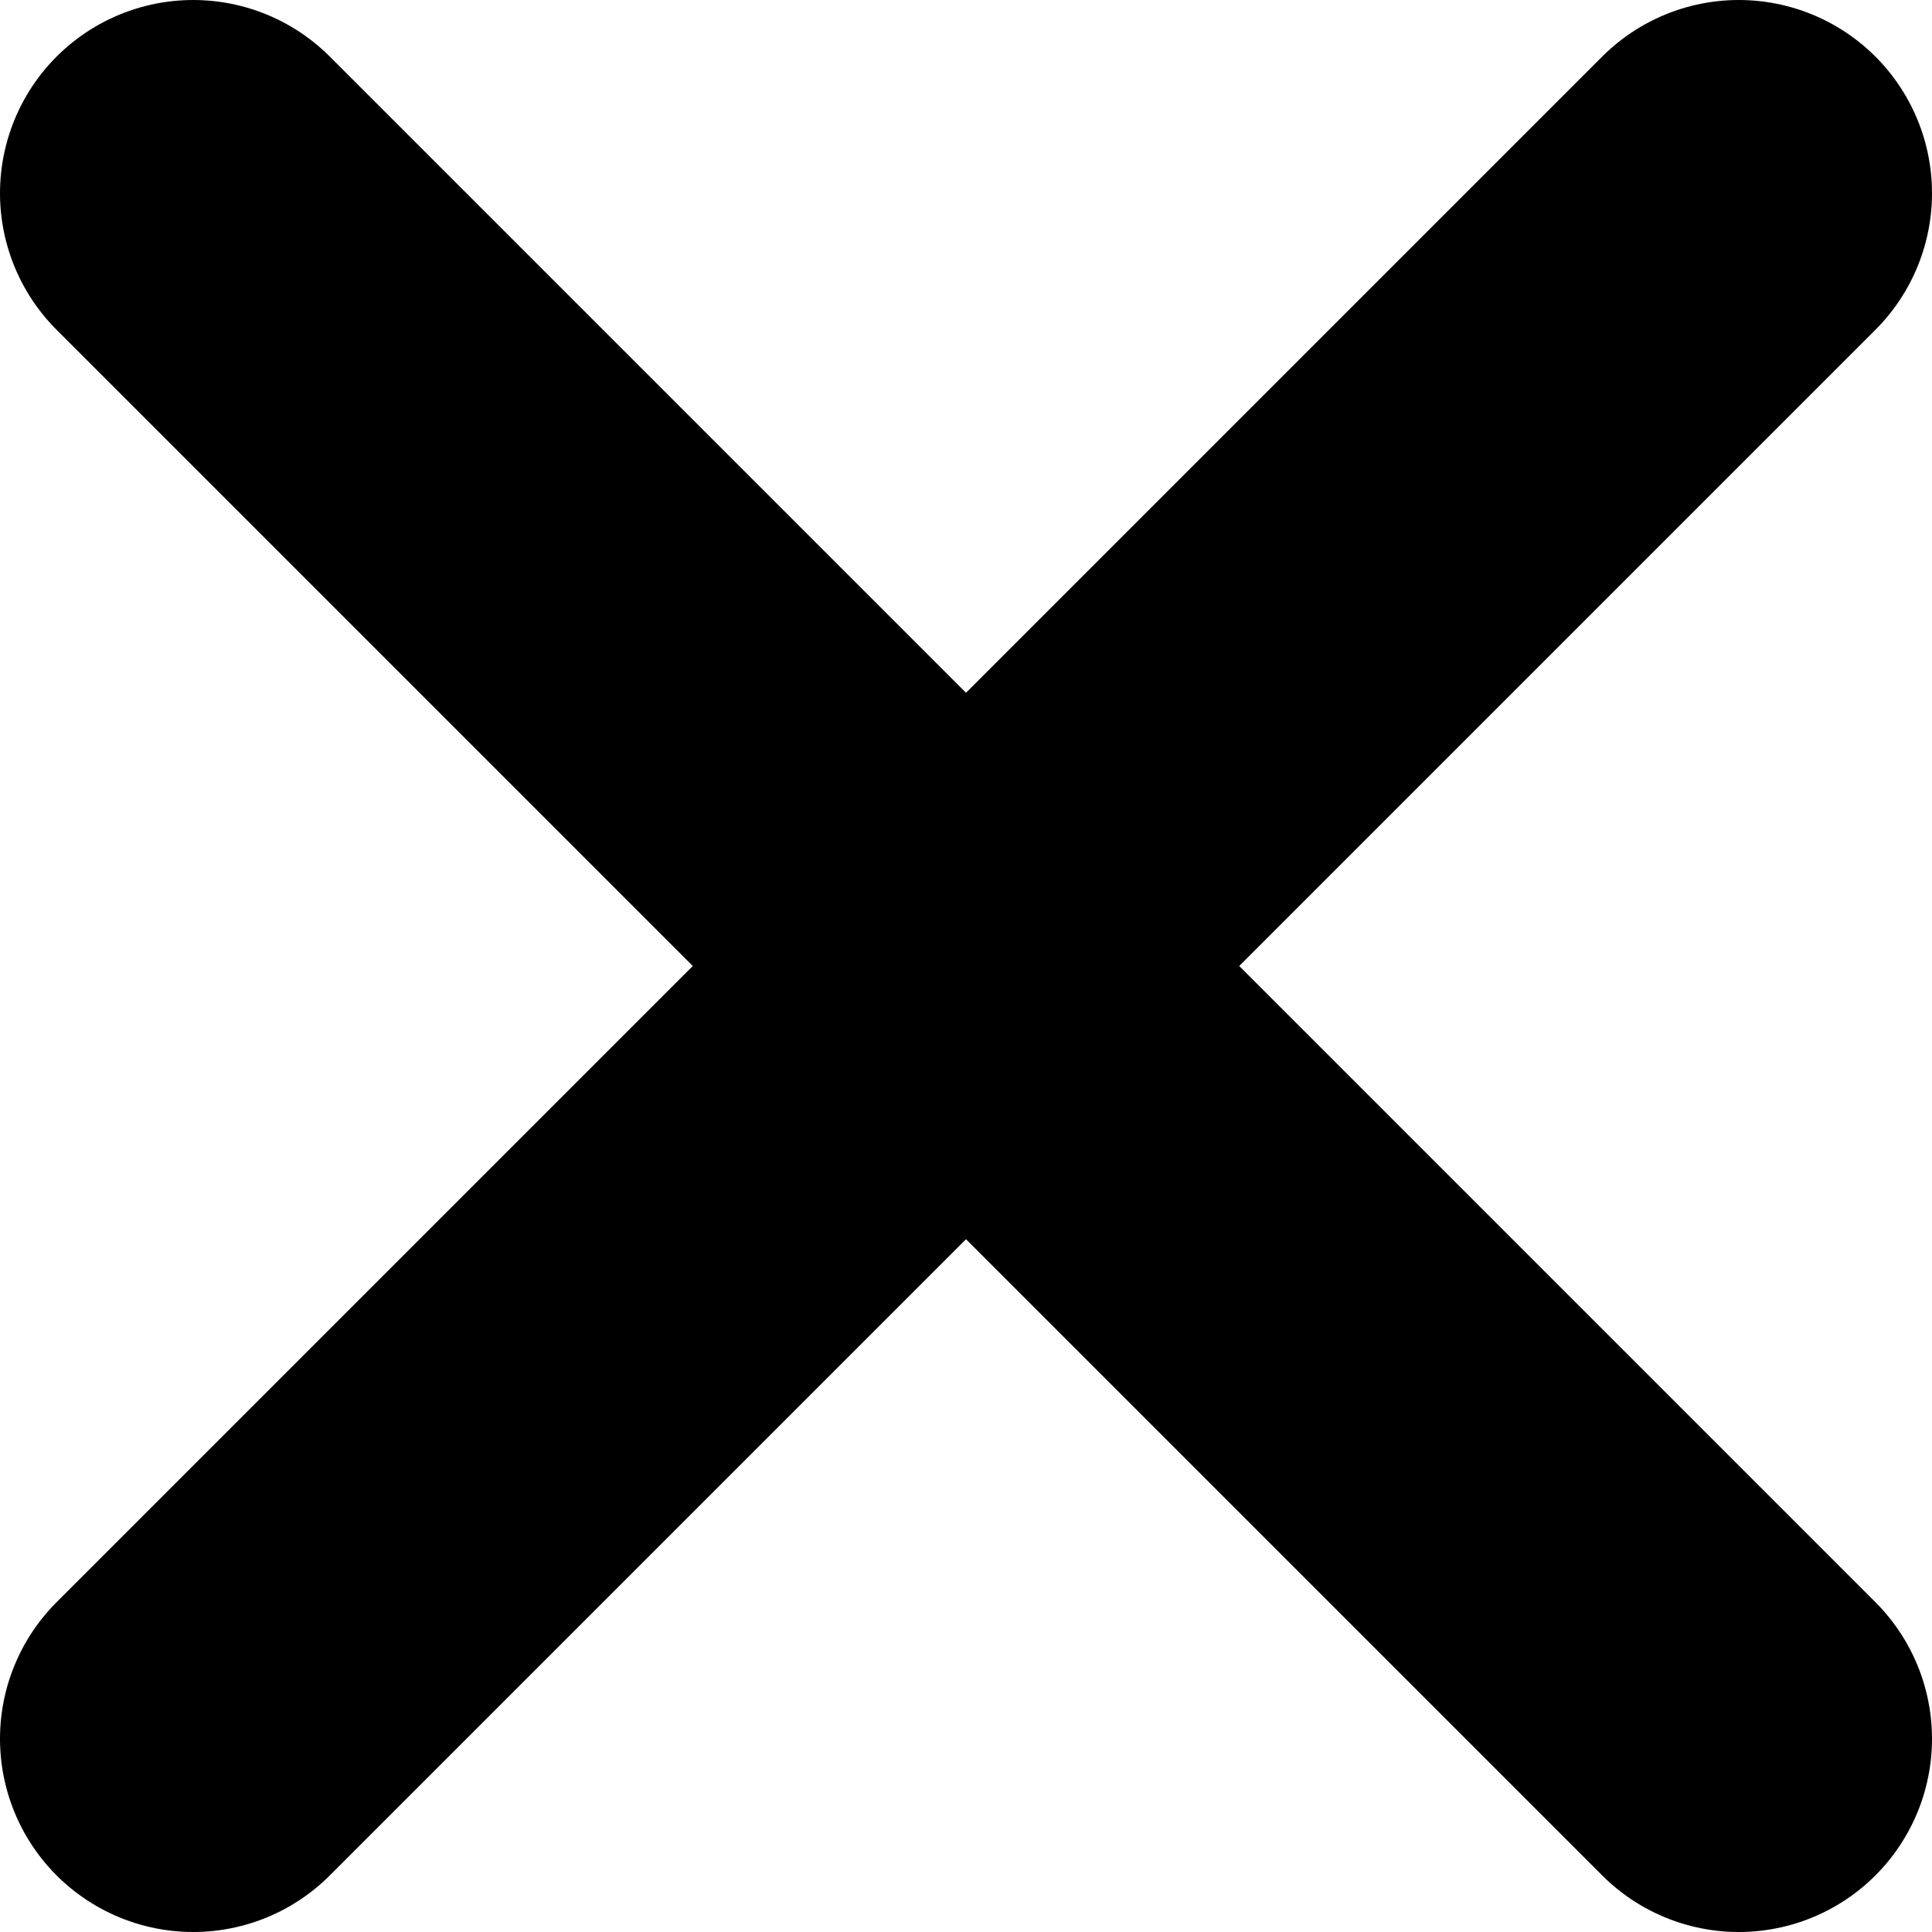
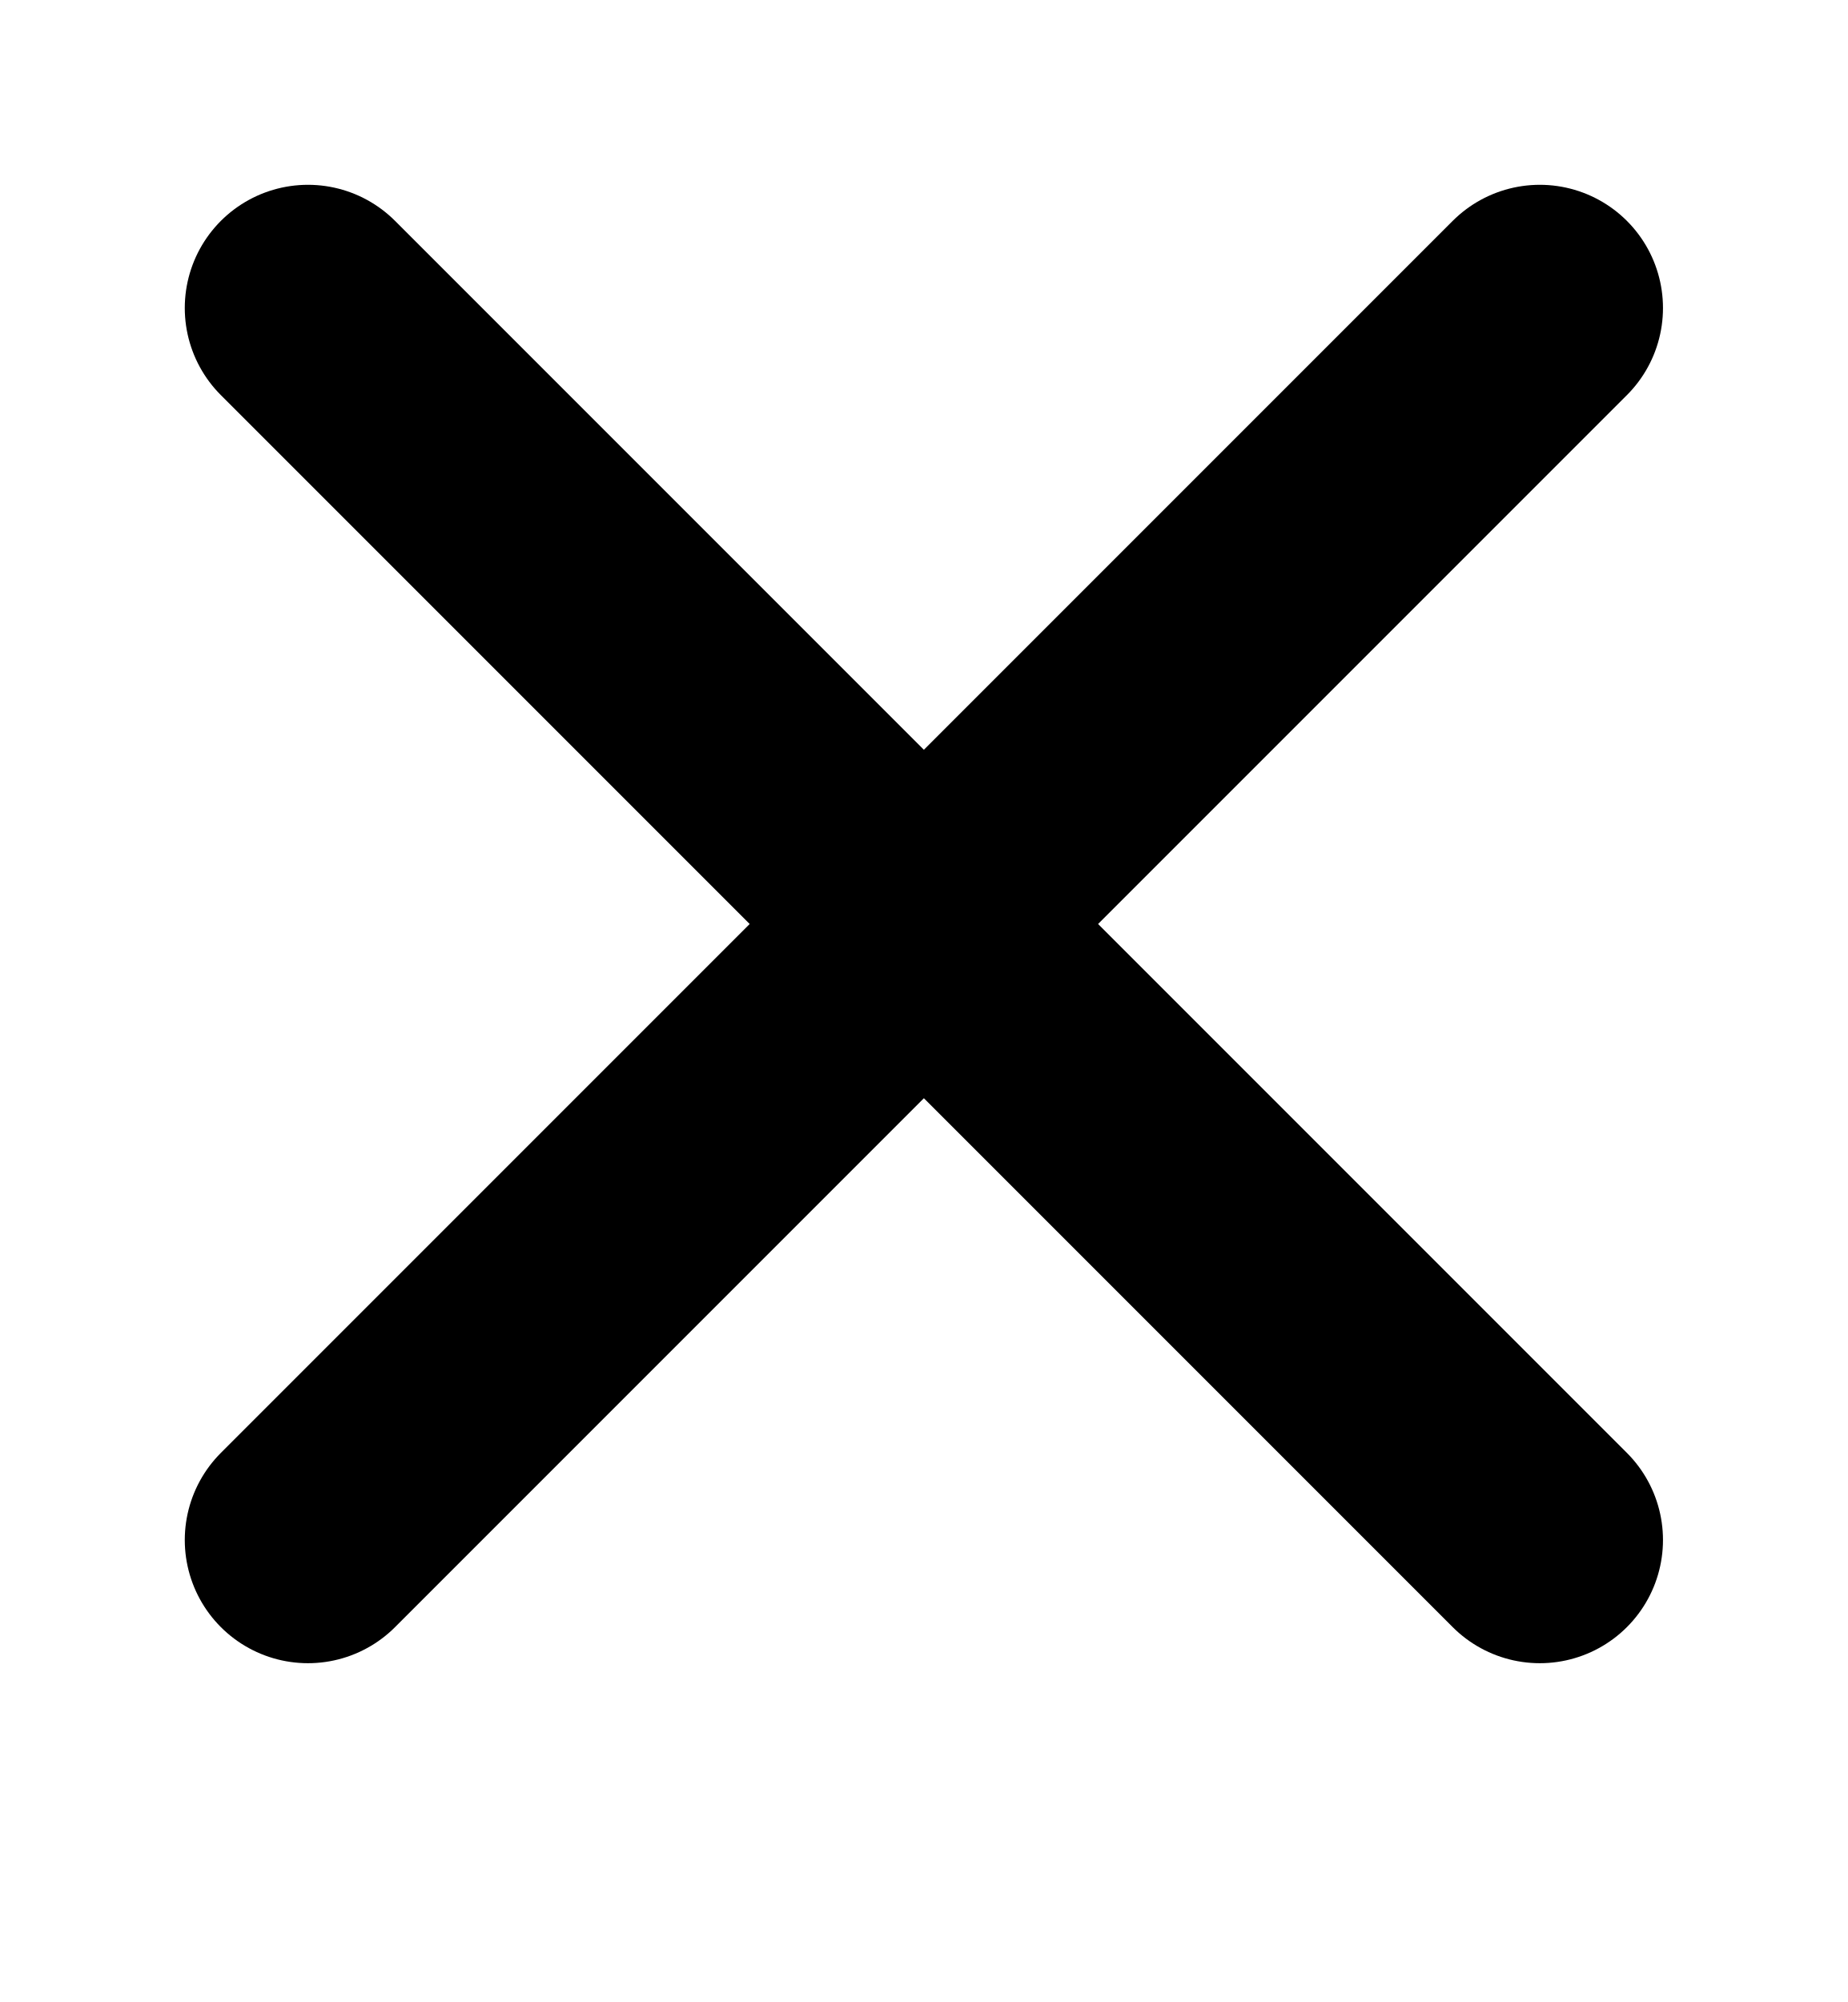
- <svg xmlns="http://www.w3.org/2000/svg" viewBox="0 0 10 10">
-   <g fill="none" stroke="currentColor" stroke-width="2" stroke-linecap="round" stroke-linejoin="round">
-     <path d="M1 9l8-8M9 9L1 1" />
-   </g>
+ <svg xmlns="http://www.w3.org/2000/svg" viewBox="0 0 12 13">
+   <path d="m2 10 8-8M2 2l8 8" fill="none" stroke="currentColor" stroke-linecap="round" stroke-linejoin="round" stroke-width="1.6" />
</svg>
